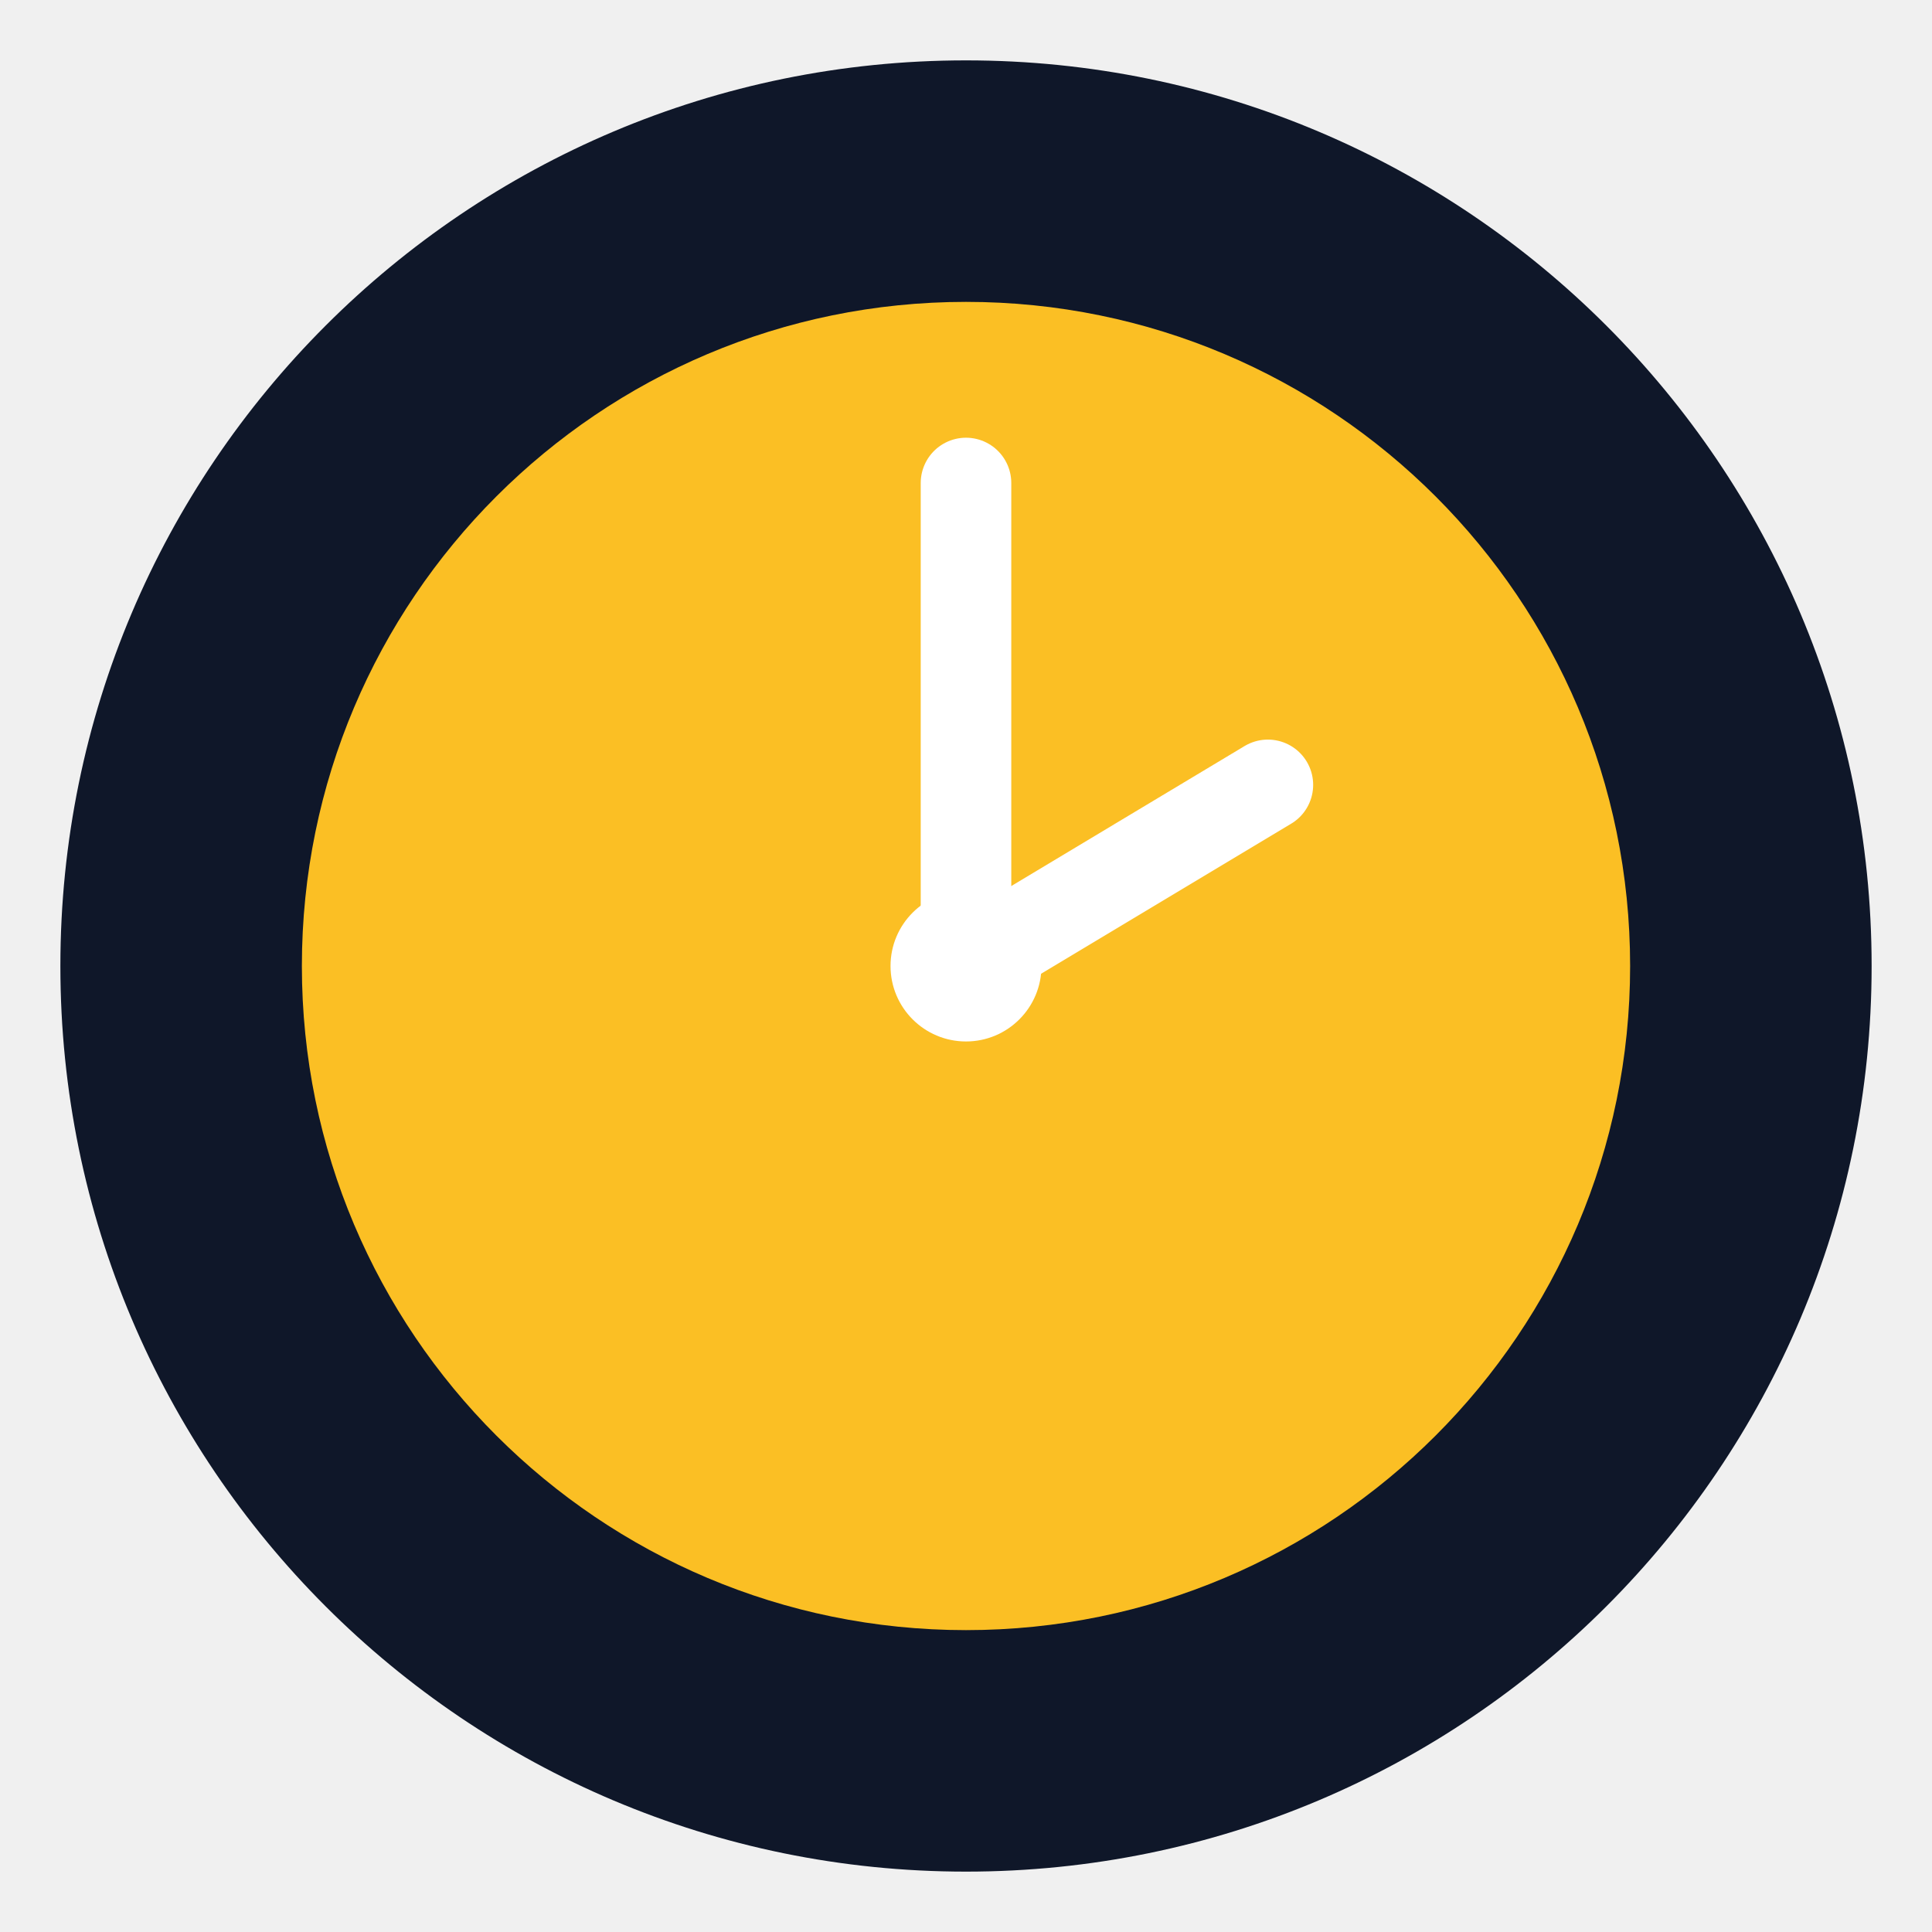
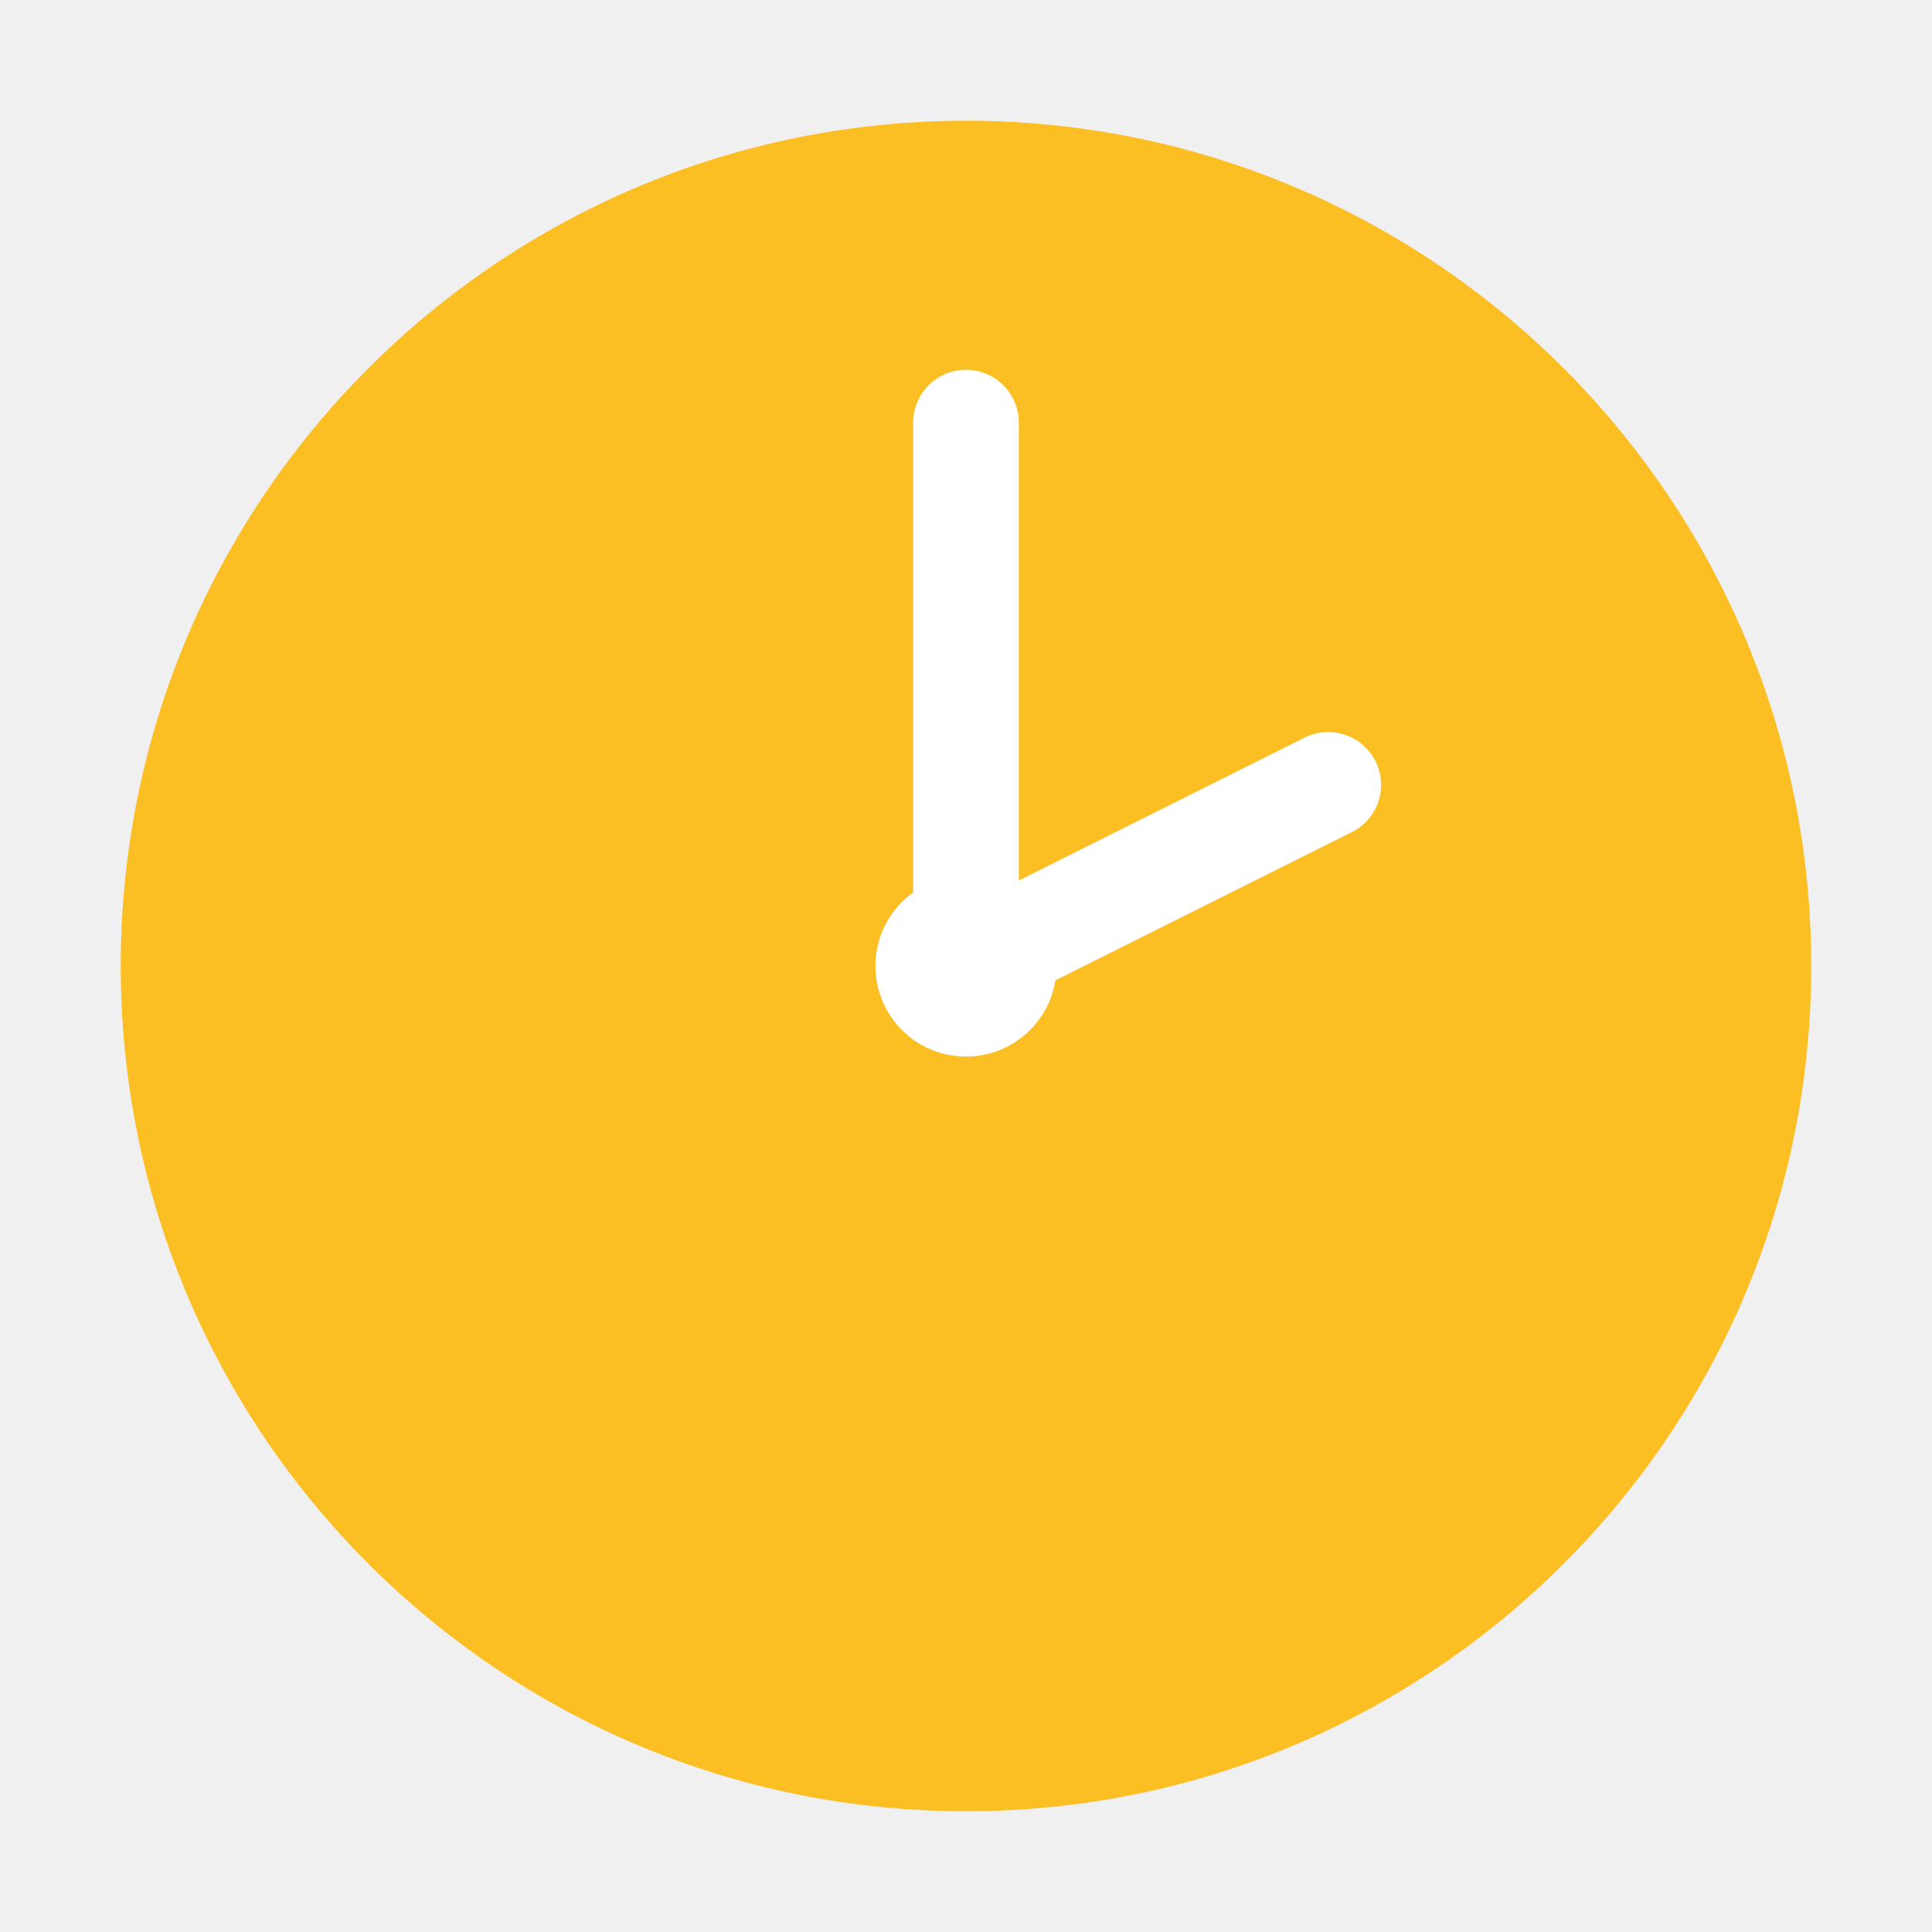
<svg xmlns="http://www.w3.org/2000/svg" viewBox="0 0 64 64">
-   <circle cx="32" cy="32" r="30" fill="#0f1729" />
-   <circle cx="32" cy="32" r="22" fill="#fbbf24" />
-   <line x1="32" y1="32" x2="32" y2="16" stroke="white" stroke-width="3" stroke-linecap="round" />
-   <line x1="32" y1="32" x2="42" y2="26" stroke="white" stroke-width="3" stroke-linecap="round" />
-   <circle cx="32" cy="32" r="2.5" fill="white" />
+   <circle cx="32" cy="32" r="28" fill="#fbbf24" />
+   <line x1="32" y1="32" x2="32" y2="14" stroke="white" stroke-width="3.5" stroke-linecap="round" />
+   <line x1="32" y1="32" x2="44" y2="26" stroke="white" stroke-width="3.5" stroke-linecap="round" />
+   <circle cx="32" cy="32" r="3" fill="white" />
</svg>
